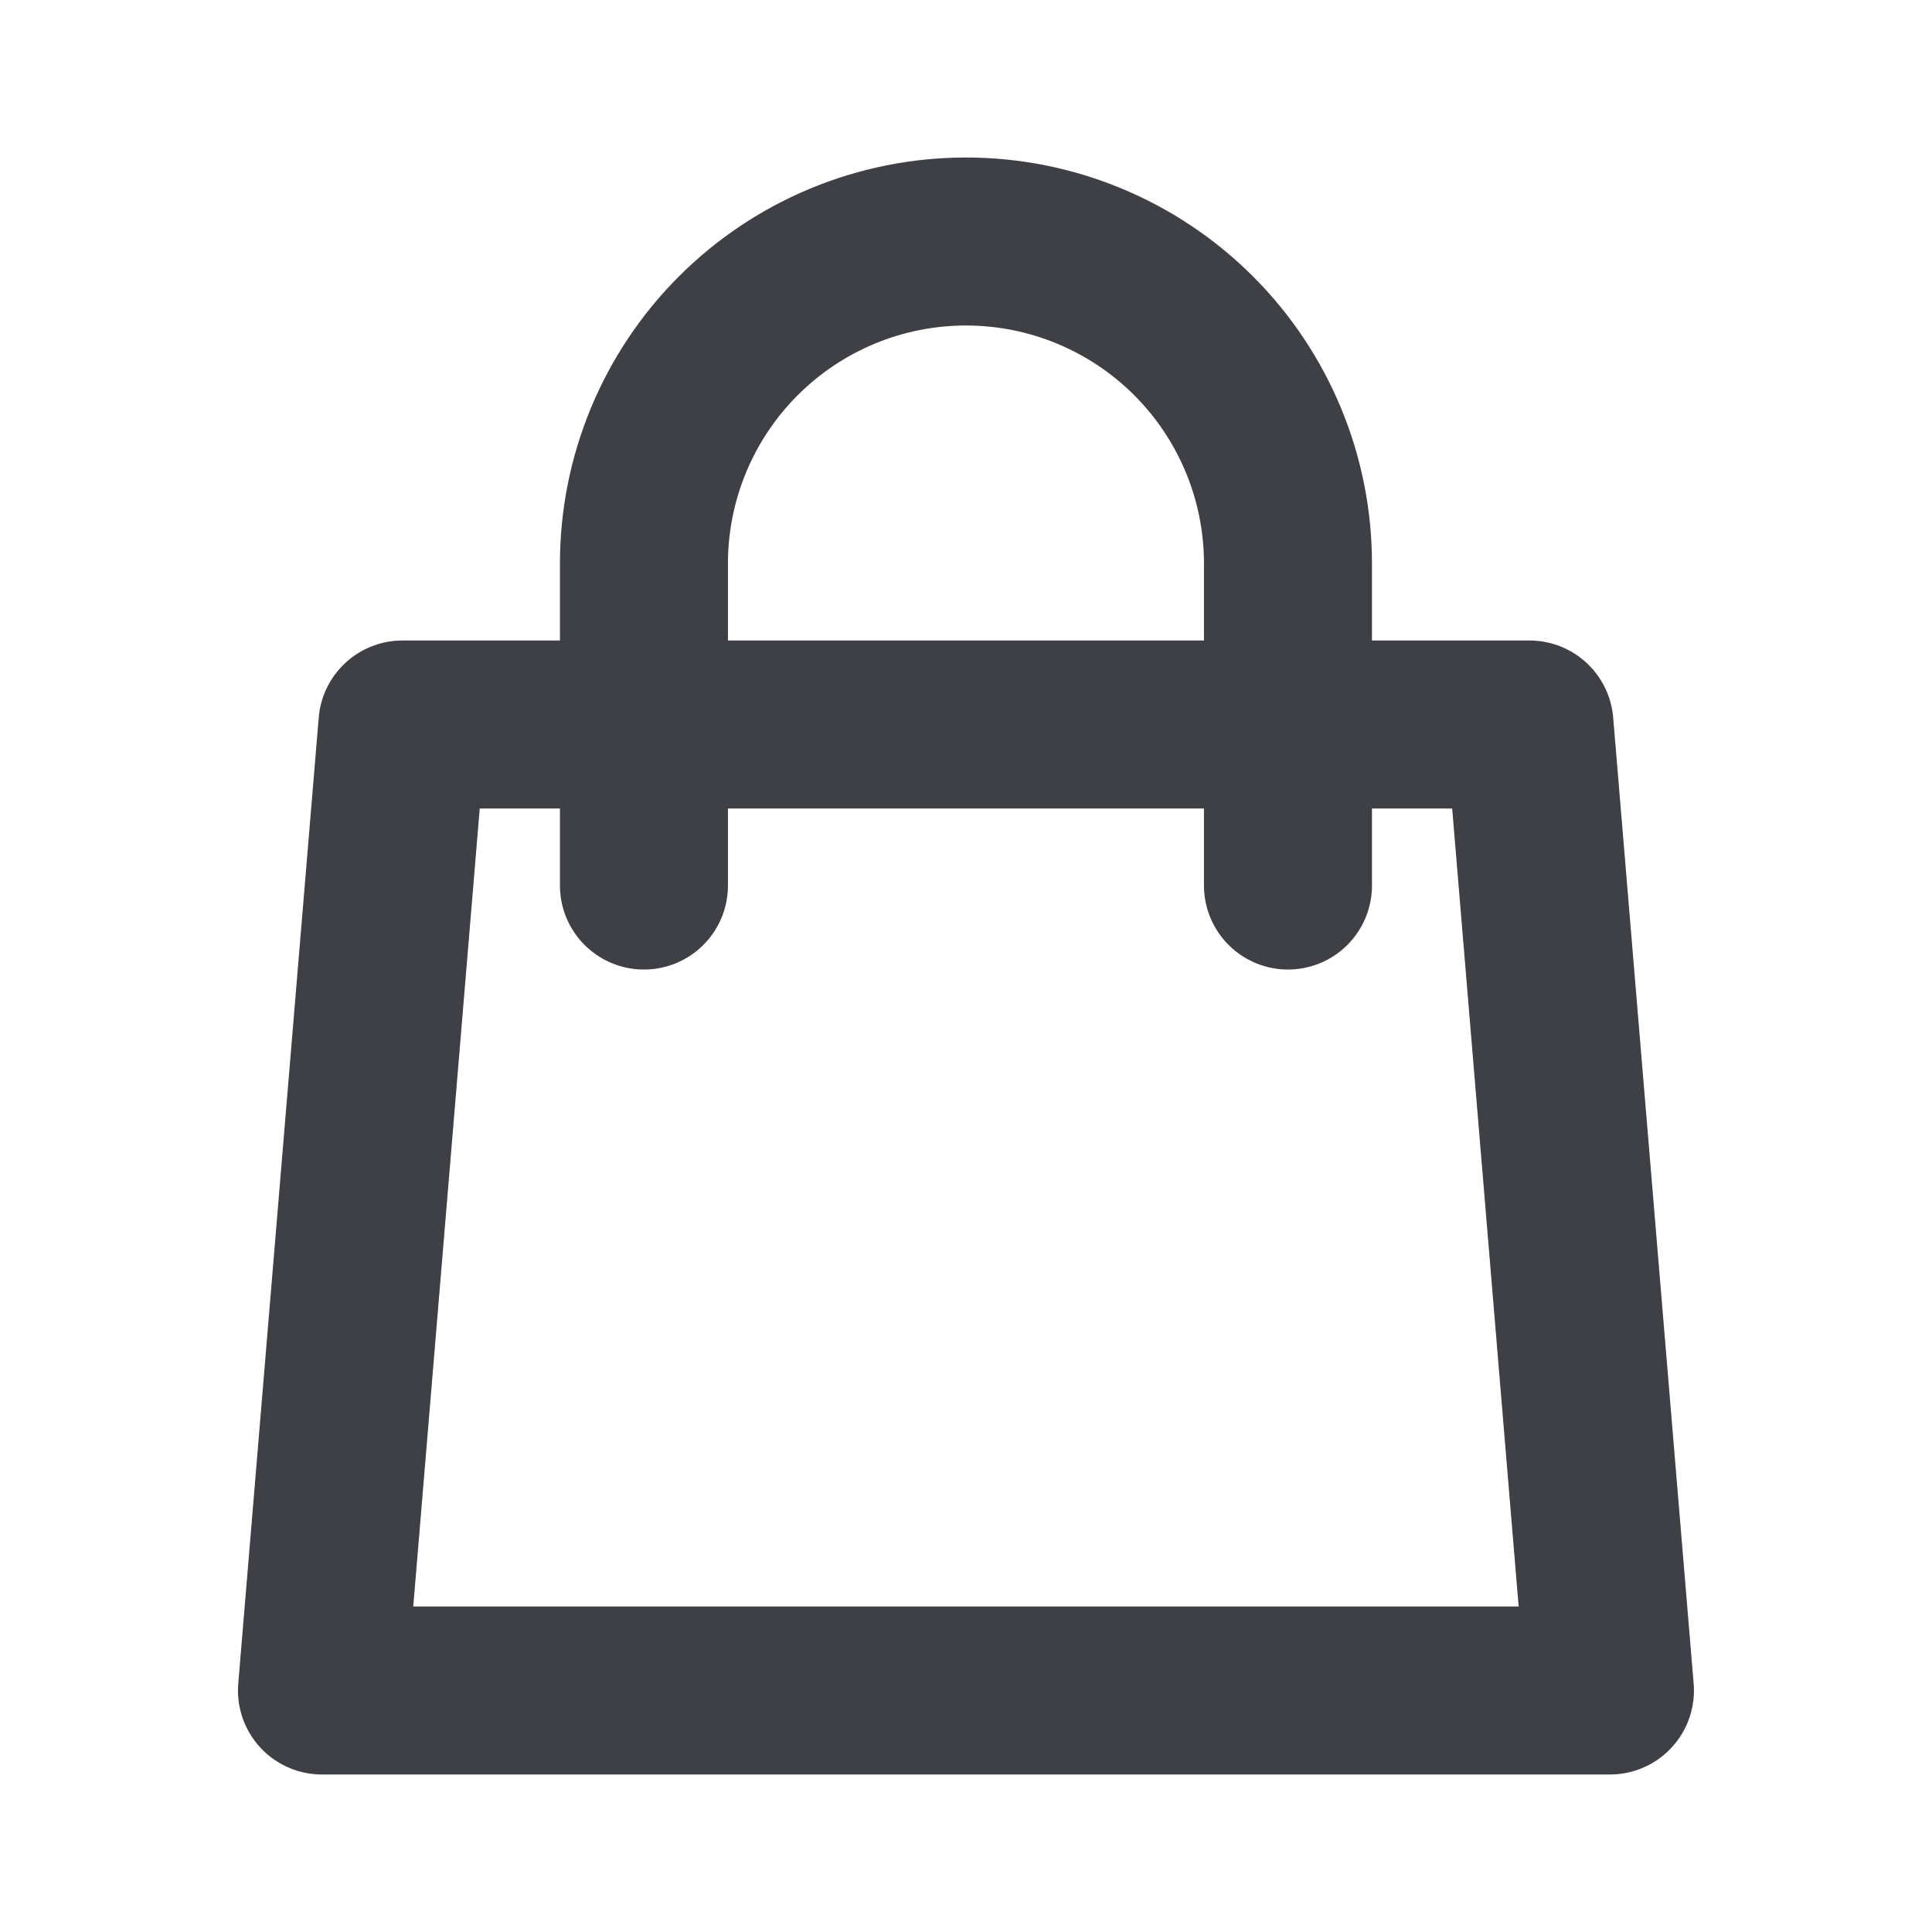
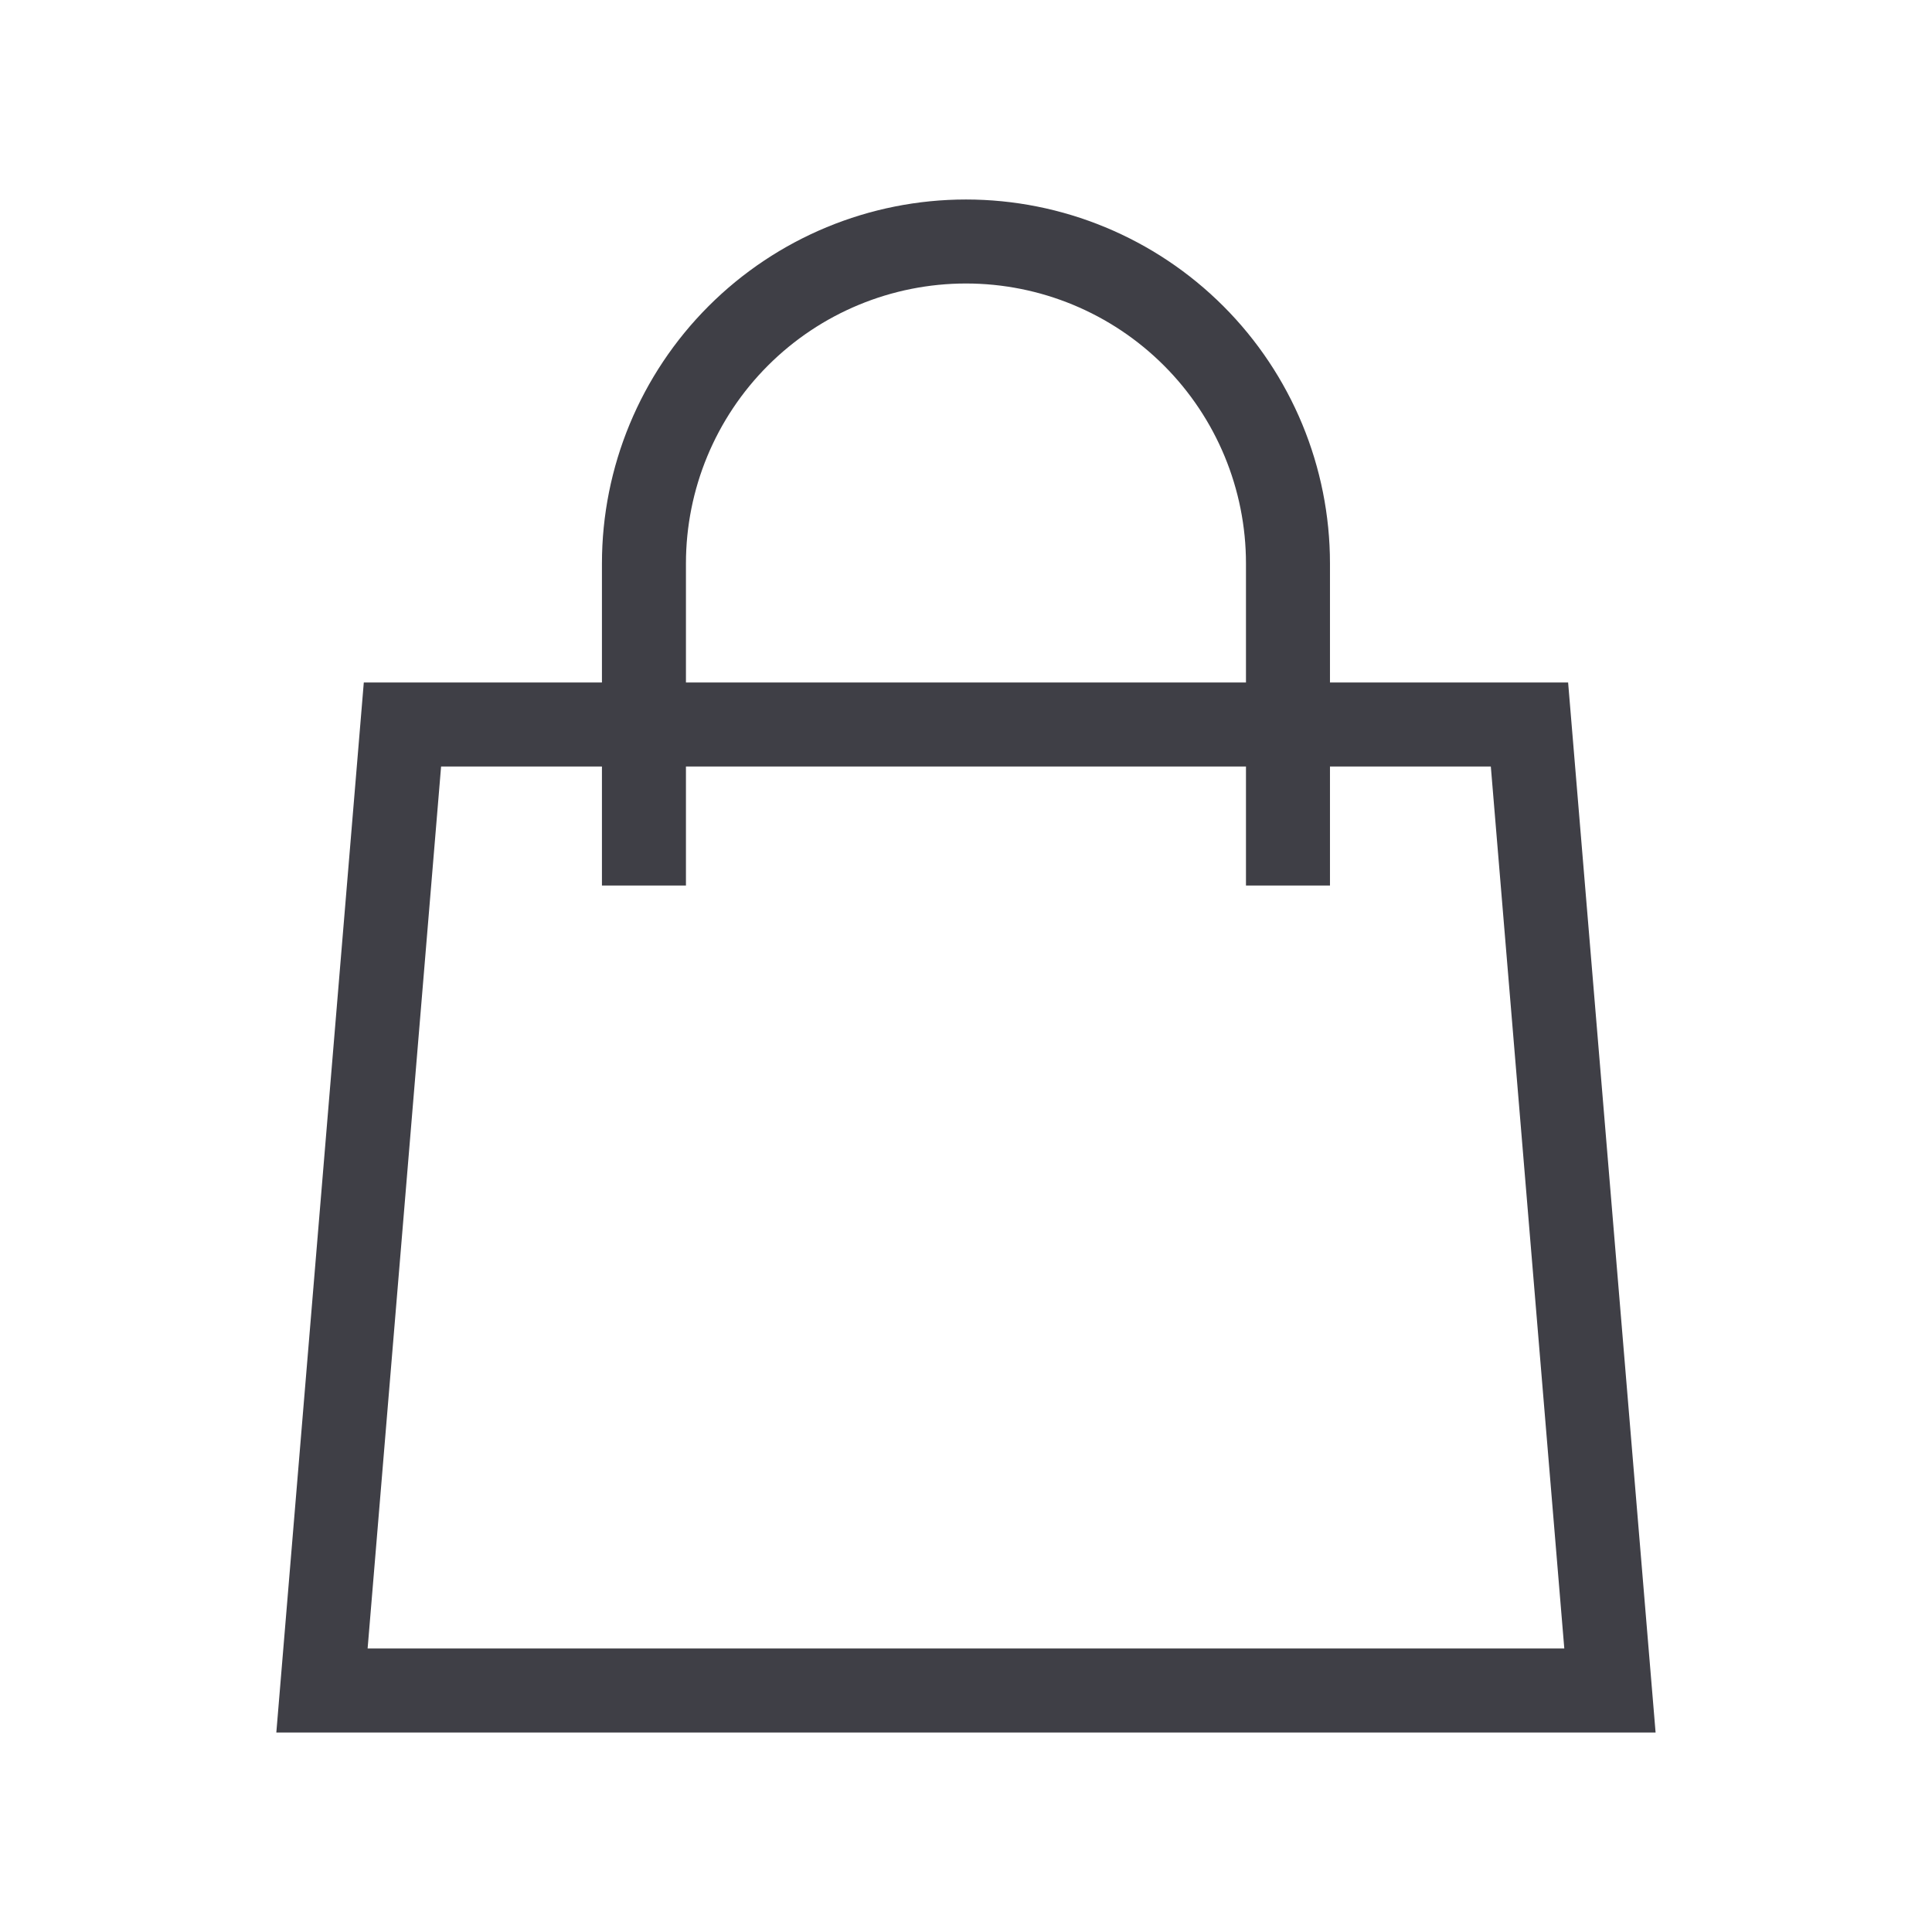
<svg xmlns="http://www.w3.org/2000/svg" width="23" height="23" viewBox="0 0 23 23" fill="none">
-   <path d="M15.333 10.542V6.708C15.333 5.692 14.929 4.717 14.21 3.998C13.491 3.279 12.516 2.875 11.5 2.875C10.483 2.875 9.508 3.279 8.789 3.998C8.07 4.717 7.666 5.692 7.666 6.708V10.542M4.791 8.625H18.208L19.166 20.125H3.833L4.791 8.625Z" stroke="#3F3F46" stroke-width="2" stroke-linecap="round" stroke-linejoin="round" />
+   <path d="M15.333 10.542V6.708C15.333 5.692 14.929 4.717 14.21 3.998C13.491 3.279 12.516 2.875 11.5 2.875C10.483 2.875 9.508 3.279 8.789 3.998C8.07 4.717 7.666 5.692 7.666 6.708V10.542M4.791 8.625H18.208L19.166 20.125H3.833L4.791 8.625Z" stroke="#3F3F46" strokeWidth="2" strokeLinecap="round" strokeLinejoin="round" />
</svg>
